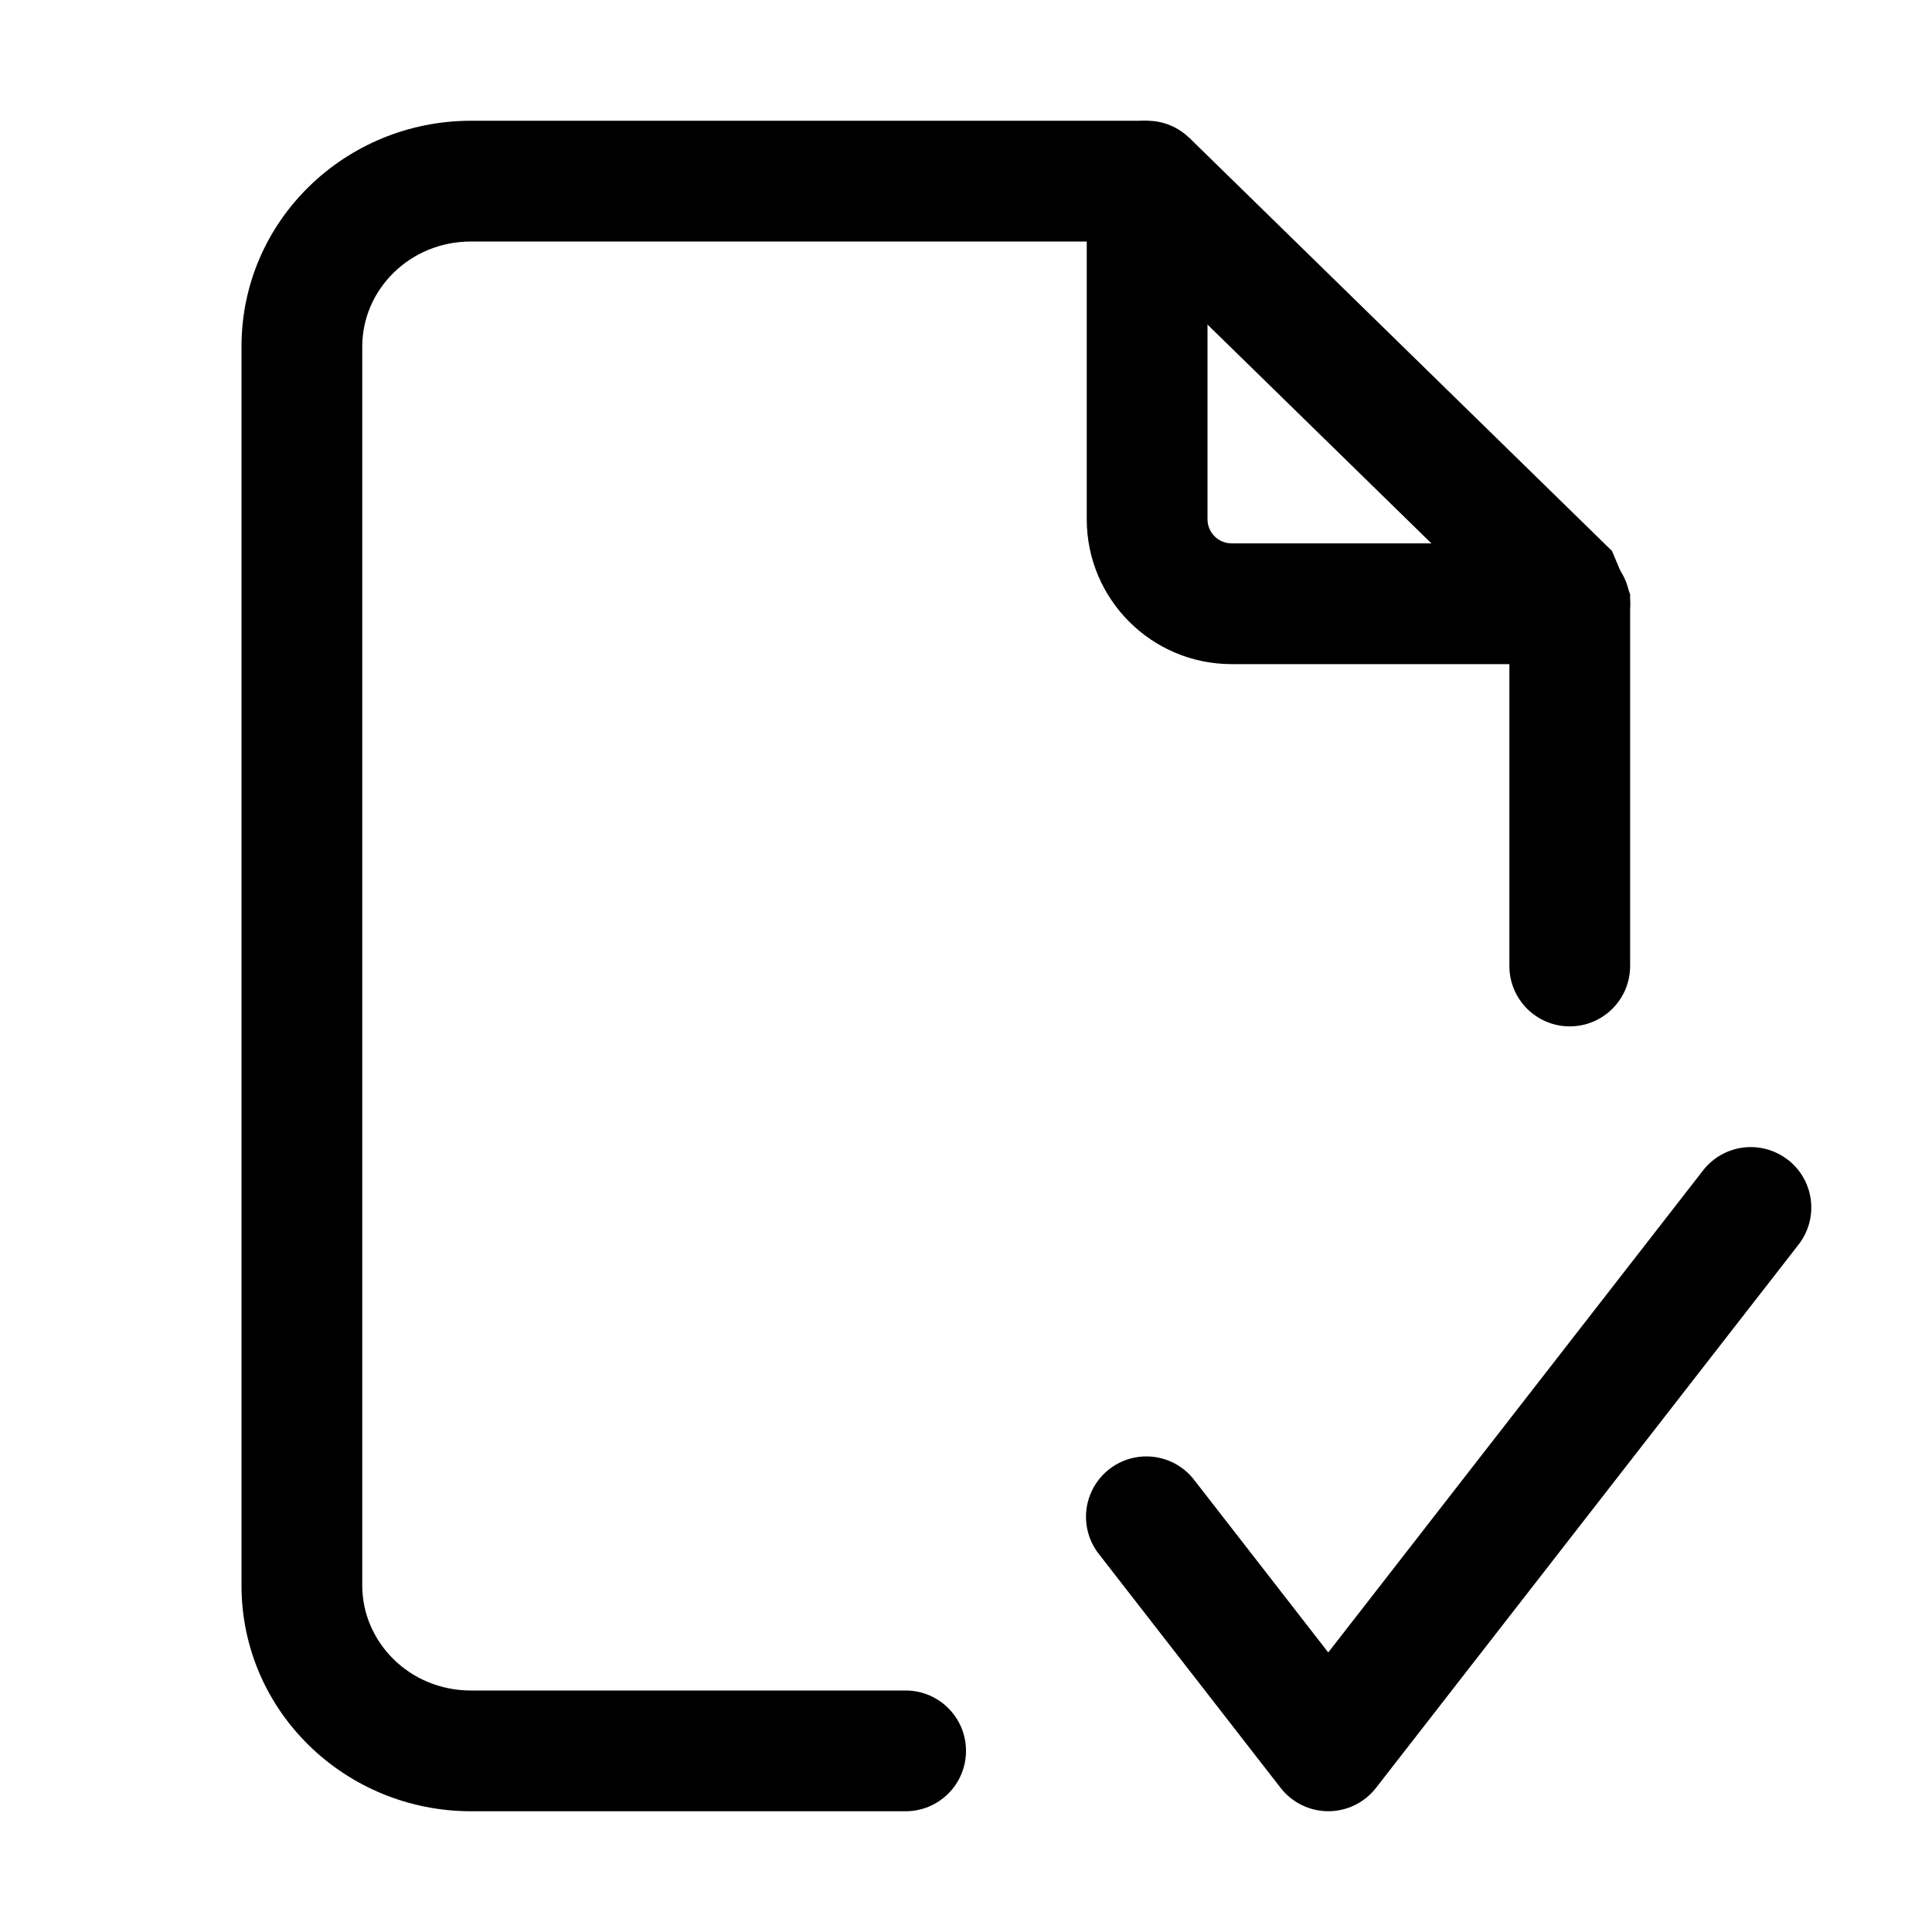
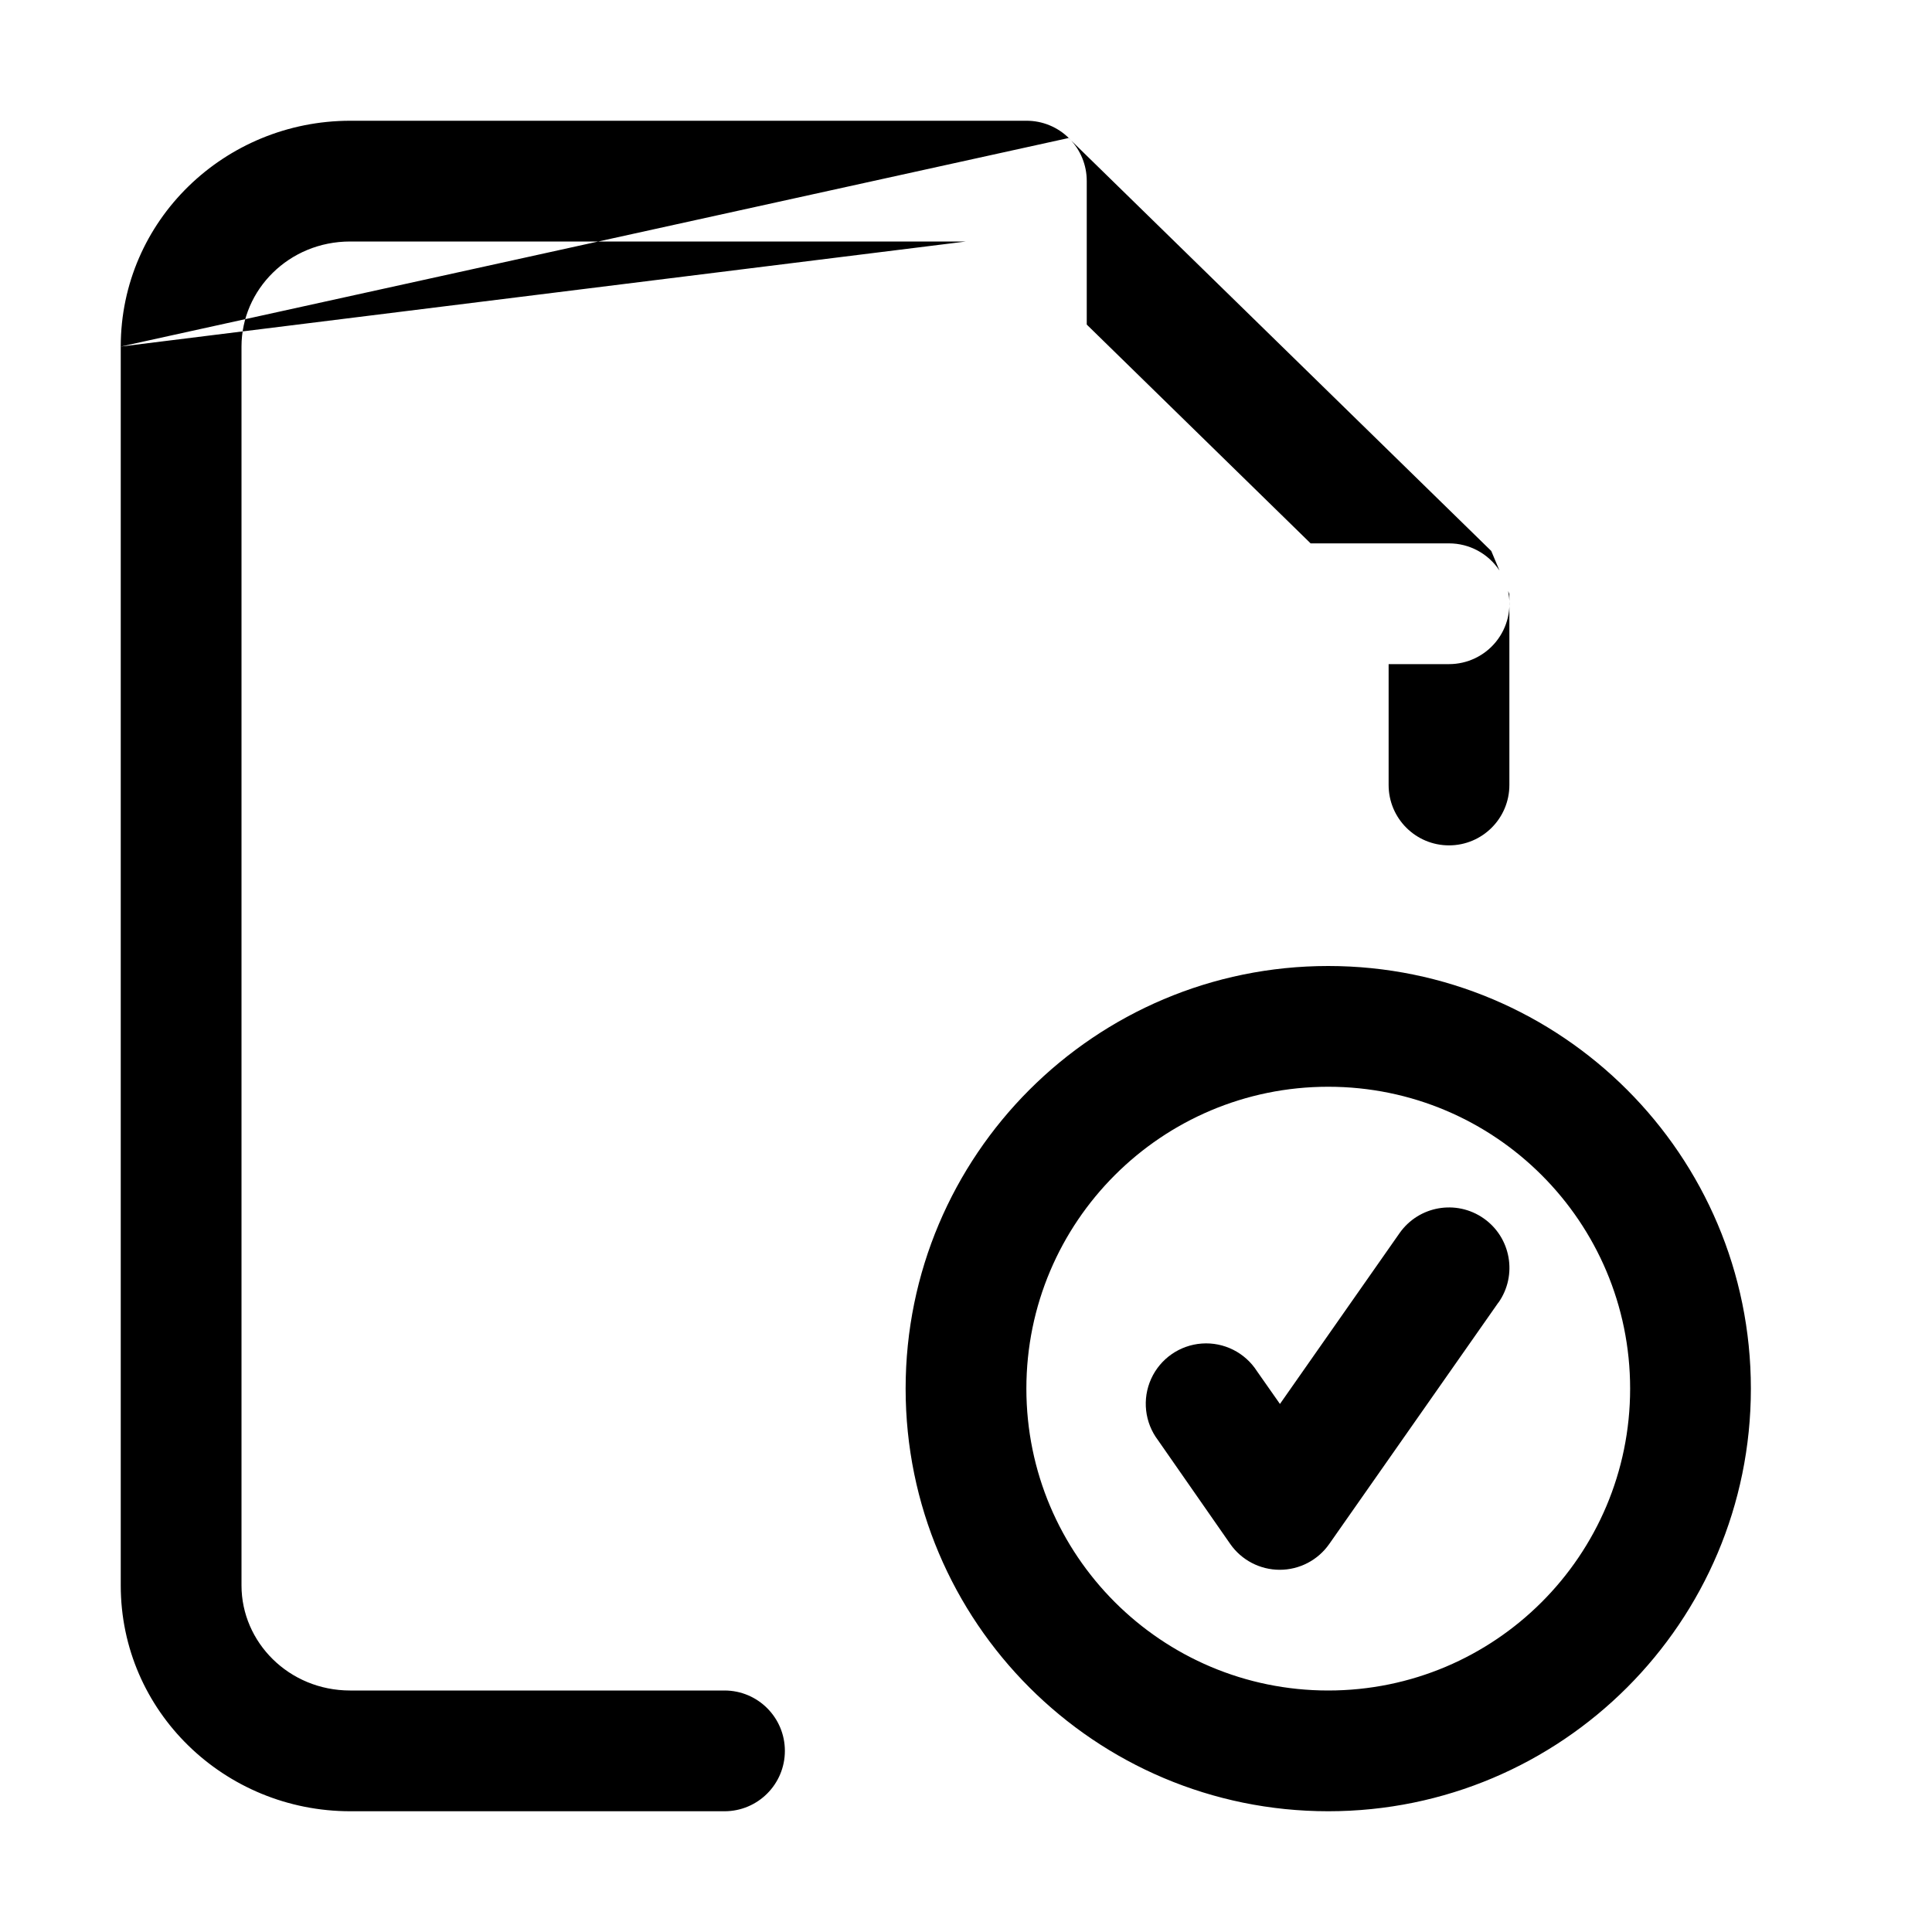
<svg xmlns="http://www.w3.org/2000/svg" width="16" height="16" fill="currentColor" viewBox="0 0 16 16">
-   <path fill-rule="evenodd" d="M2 2.87C2 1.825 2.862 1 3.901 1H9.5l.35.142 3.5 3.421.15.358V8a.5.5 0 0 1-1 0V5.131L9.296 2H3.901C3.392 2 3 2.4 3 2.87v10.26c0 .47.392.87.9.87h3.6a.5.5 0 0 1 0 1H3.901C2.861 15 2 14.174 2 13.13V2.87Z" clip-rule="evenodd" />
-   <path fill-rule="evenodd" d="M9.5 1a.5.5 0 0 1 .5.5v2.801a.2.2 0 0 0 .199.199H13a.5.5 0 0 1 0 1h-2.801A1.2 1.2 0 0 1 9 4.301V1.5a.5.5 0 0 1 .5-.5Zm5.307 8.605a.5.5 0 0 1 .088.702l-3.5 4.5a.5.5 0 0 1-.789 0l-1.5-1.93a.5.5 0 1 1 .789-.614L11 13.685l3.104-3.992a.5.5 0 0 1 .702-.088Z" clip-rule="evenodd" />
+   <path fill-rule="evenodd" d="M1 2.87C1 1.825 1.862 1 2.901 1H8.5a.498.498 0 0 1 .5.5v1.188L10.854 4.5H12a.5.5 0 0 1 .418.225l-.068-.162-3.5-3.42m3.639 3.75A.5.5 0 0 1 12 5.5h-.5v1.001a.5.5 0 0 0 1 0V4.92l-.011-.026ZM8 2H2.9c-.508 0-.9.4-.9.87v10.26c0 .47.392.87.9.87H6a.5.5 0 0 1 0 1H2.901C1.86 15 1 14.174 1 13.13V2.87M11 8a3.5 3.5 0 1 0 0 7 3.5 3.5 0 0 0 0-7Zm-2.5 3.5a2.5 2.5 0 1 1 5 0 2.5 2.5 0 0 1-5 0Zm3.91-.713a.5.5 0 1 0-.82-.574l-.99 1.414-.19-.271a.5.5 0 1 0-.82.571l.598.859a.5.5 0 0 0 .82.001l1.401-2Z" clip-rule="evenodd" />
</svg>
